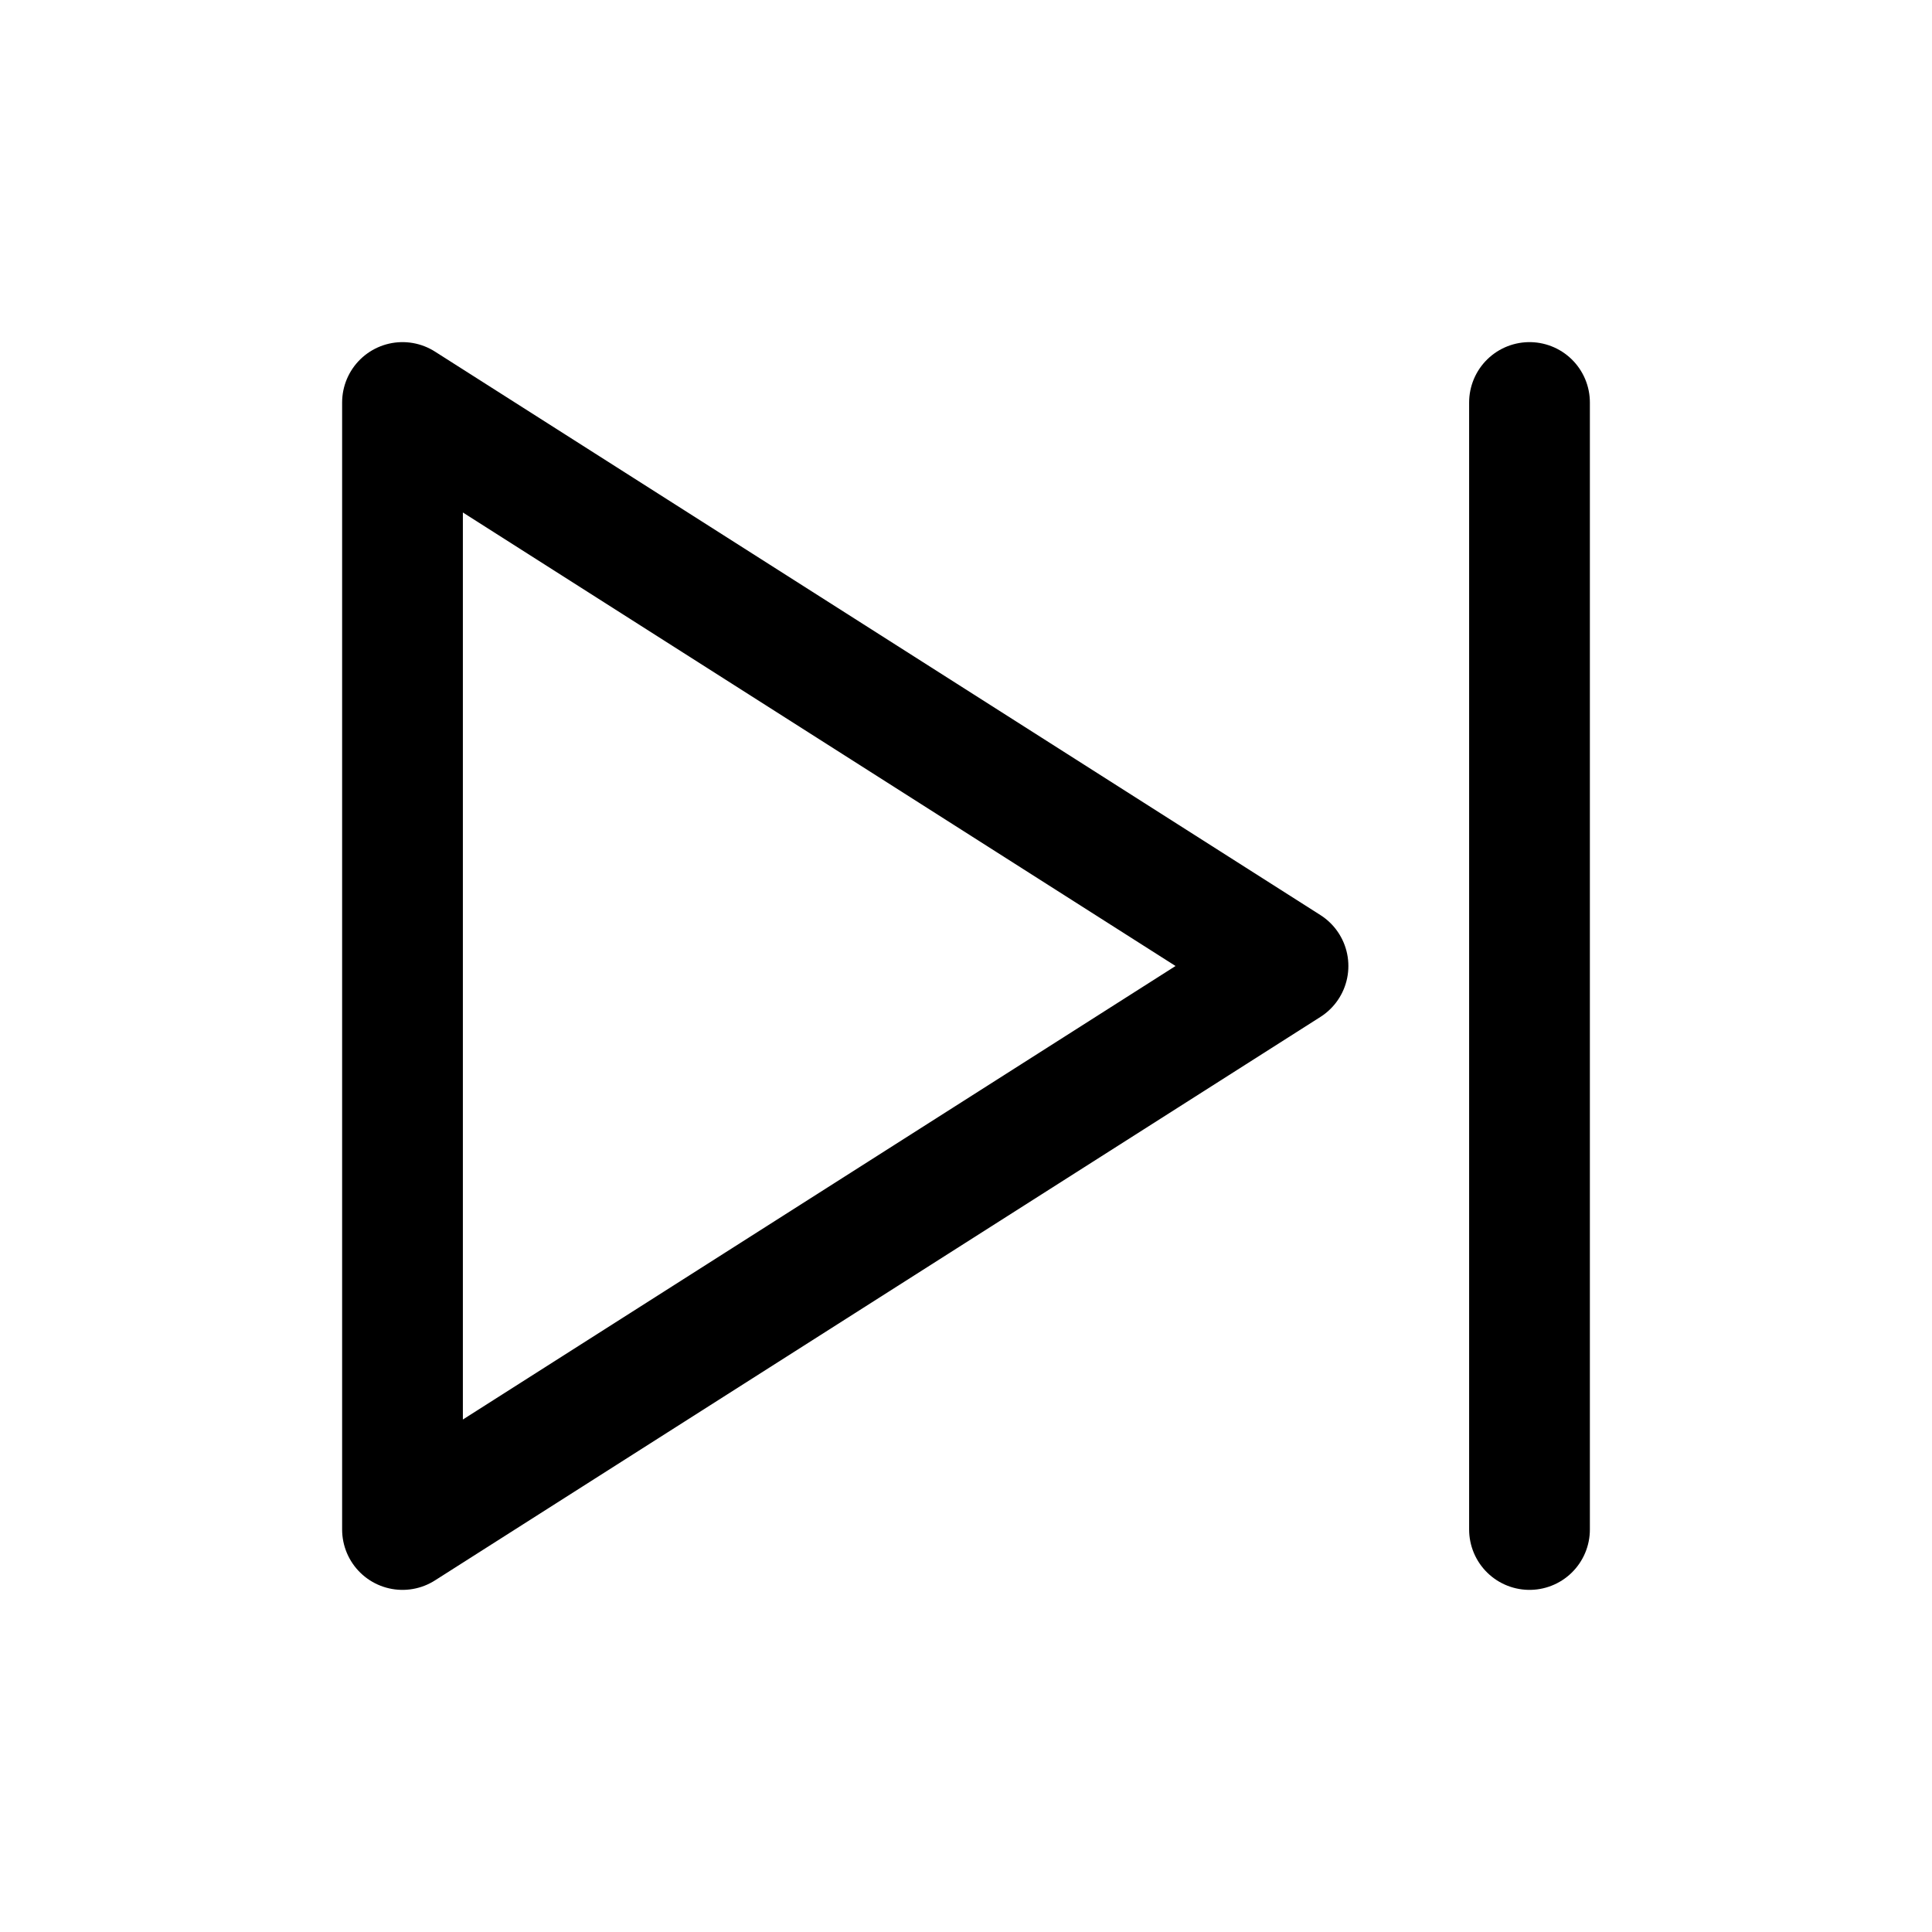
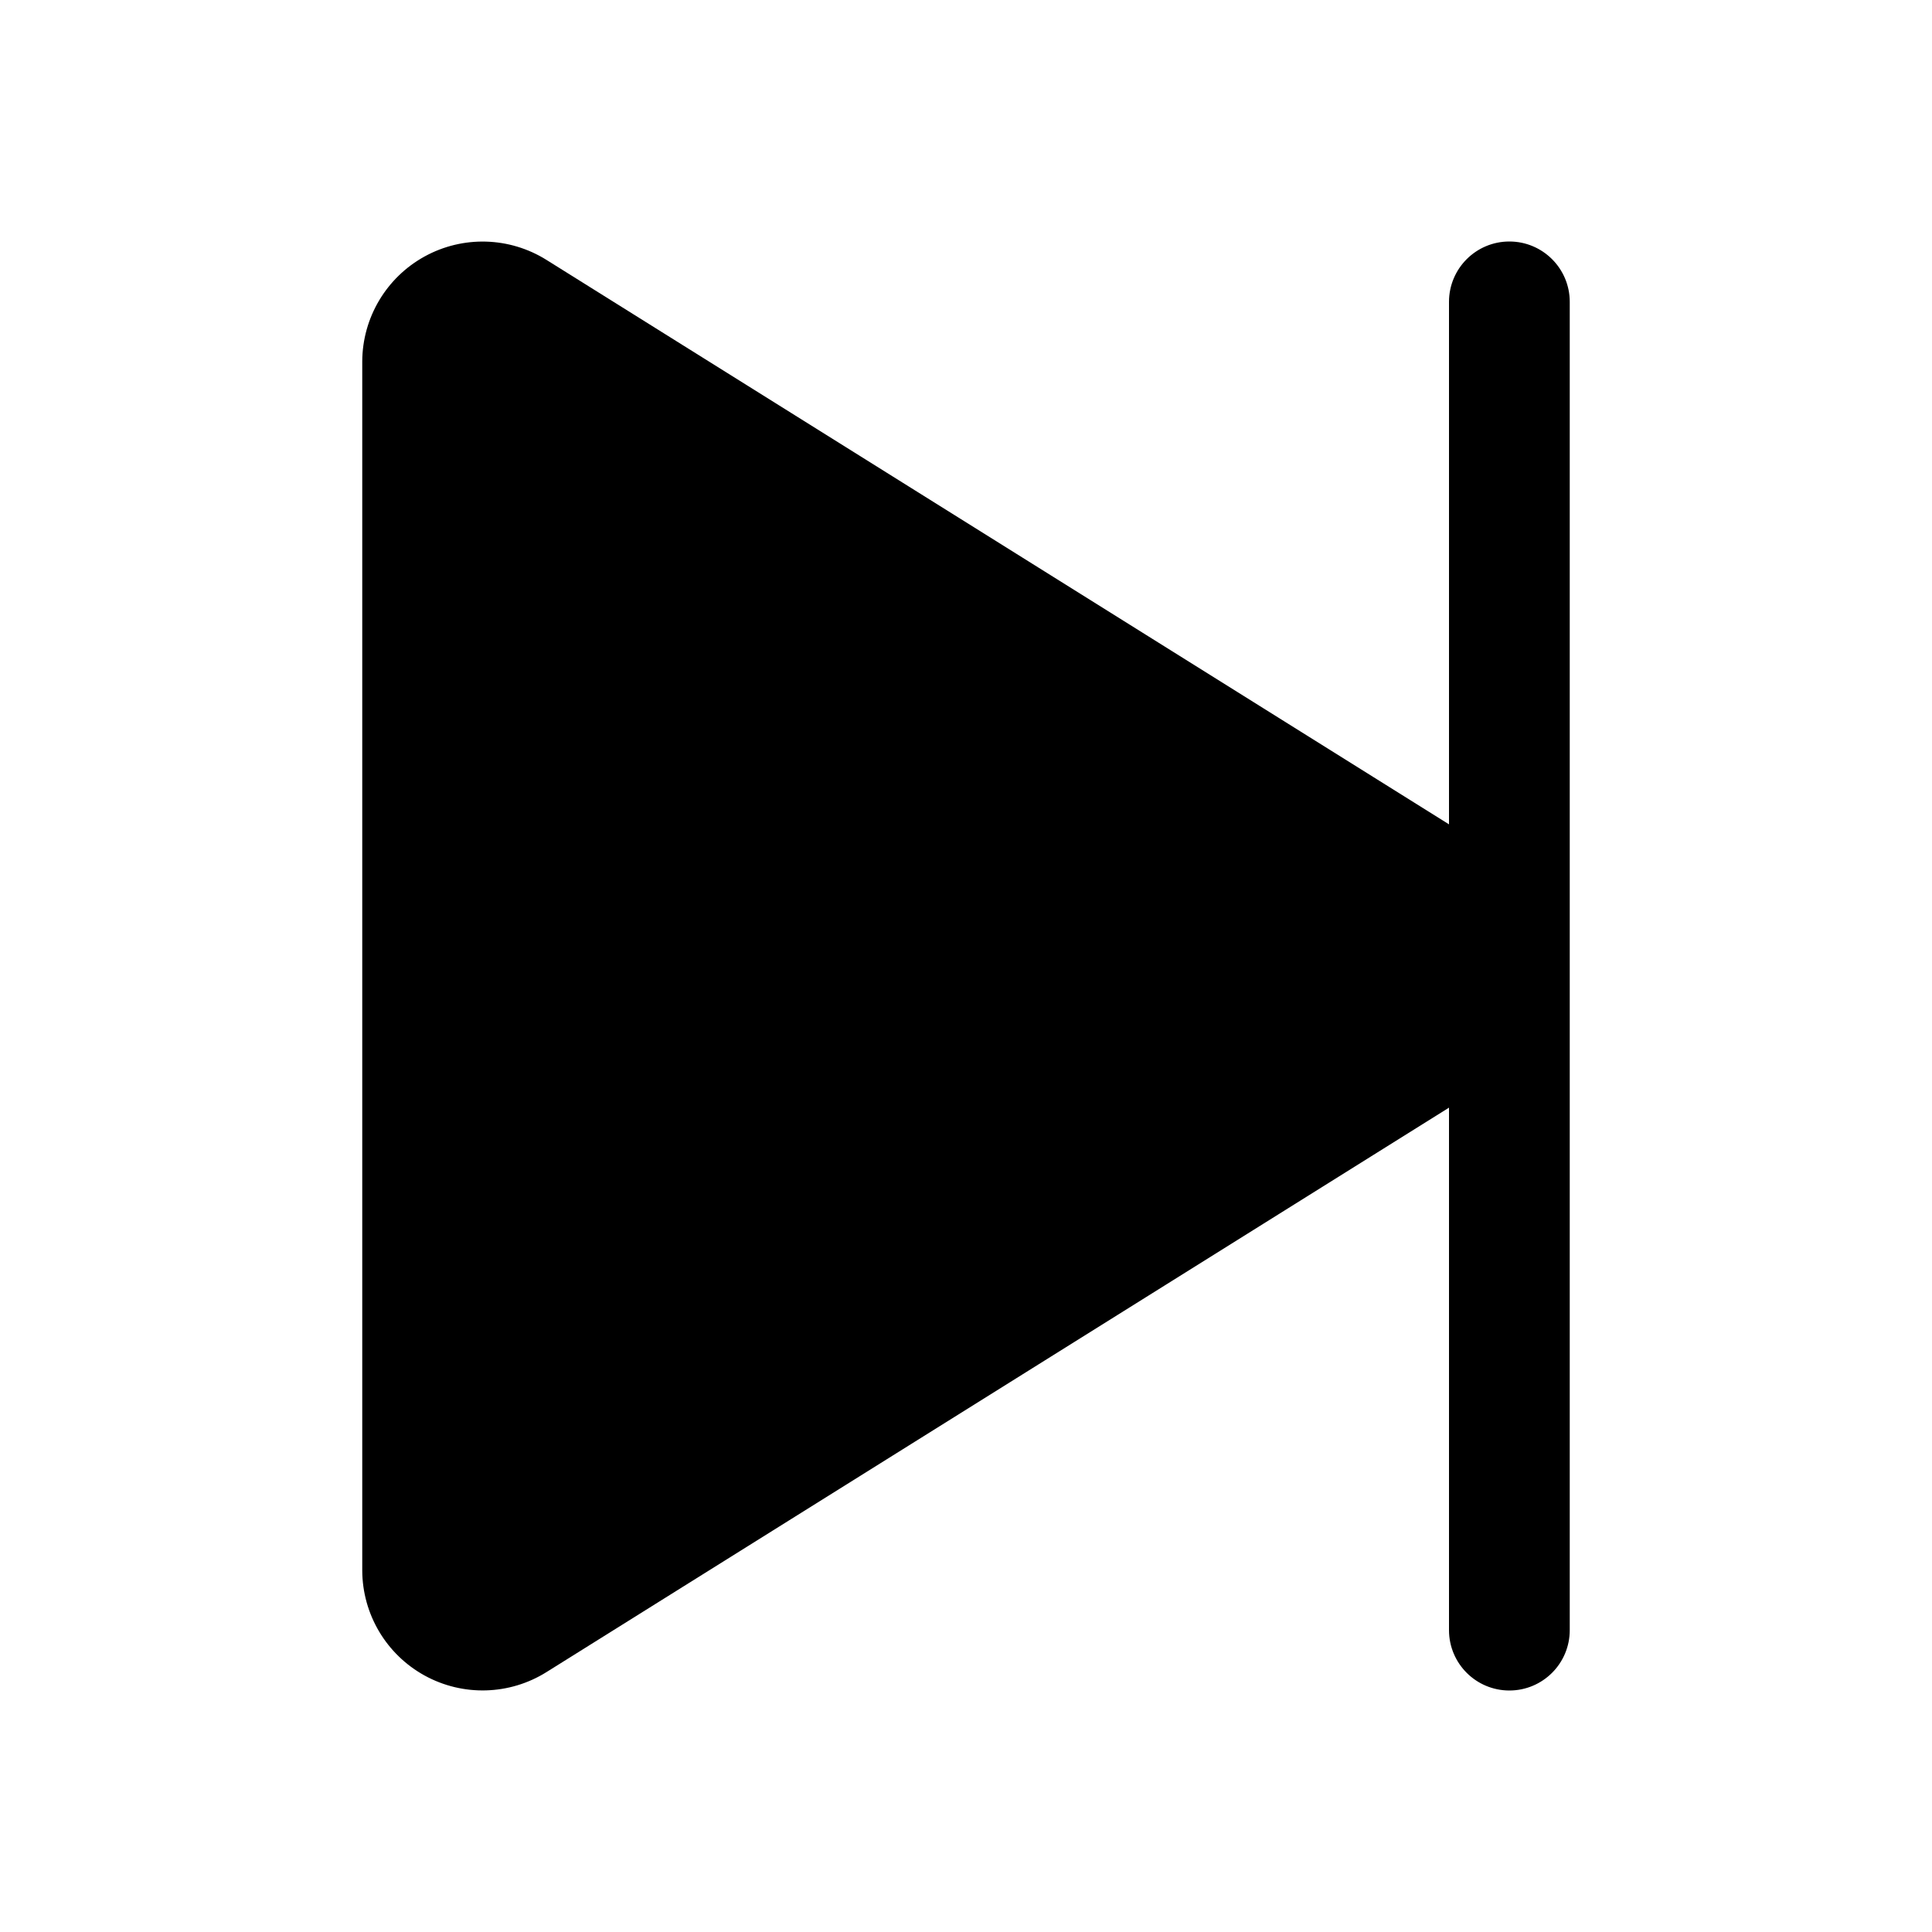
- <svg xmlns="http://www.w3.org/2000/svg" width="24" height="24" viewBox="0 0 24 24" fill="none" stroke="#000000" stroke-width="1.5" stroke-linecap="round" stroke-linejoin="round">
-   <path d="m5 5 11 7-11 7Z" />
-   <path d="M19 5v14" />
+ <svg xmlns="http://www.w3.org/2000/svg" viewBox="0 0 256 256" fill="currentColor">
+   <path d="M208,40V216a8,8,0,0,1-16,0V146.77L72.43,221.55A15.95,15.95,0,0,1,48,208.12V47.88A15.95,15.95,0,0,1,72.43,34.45L192,109.23V40a8,8,0,0,1,16,0Z" />
</svg>
